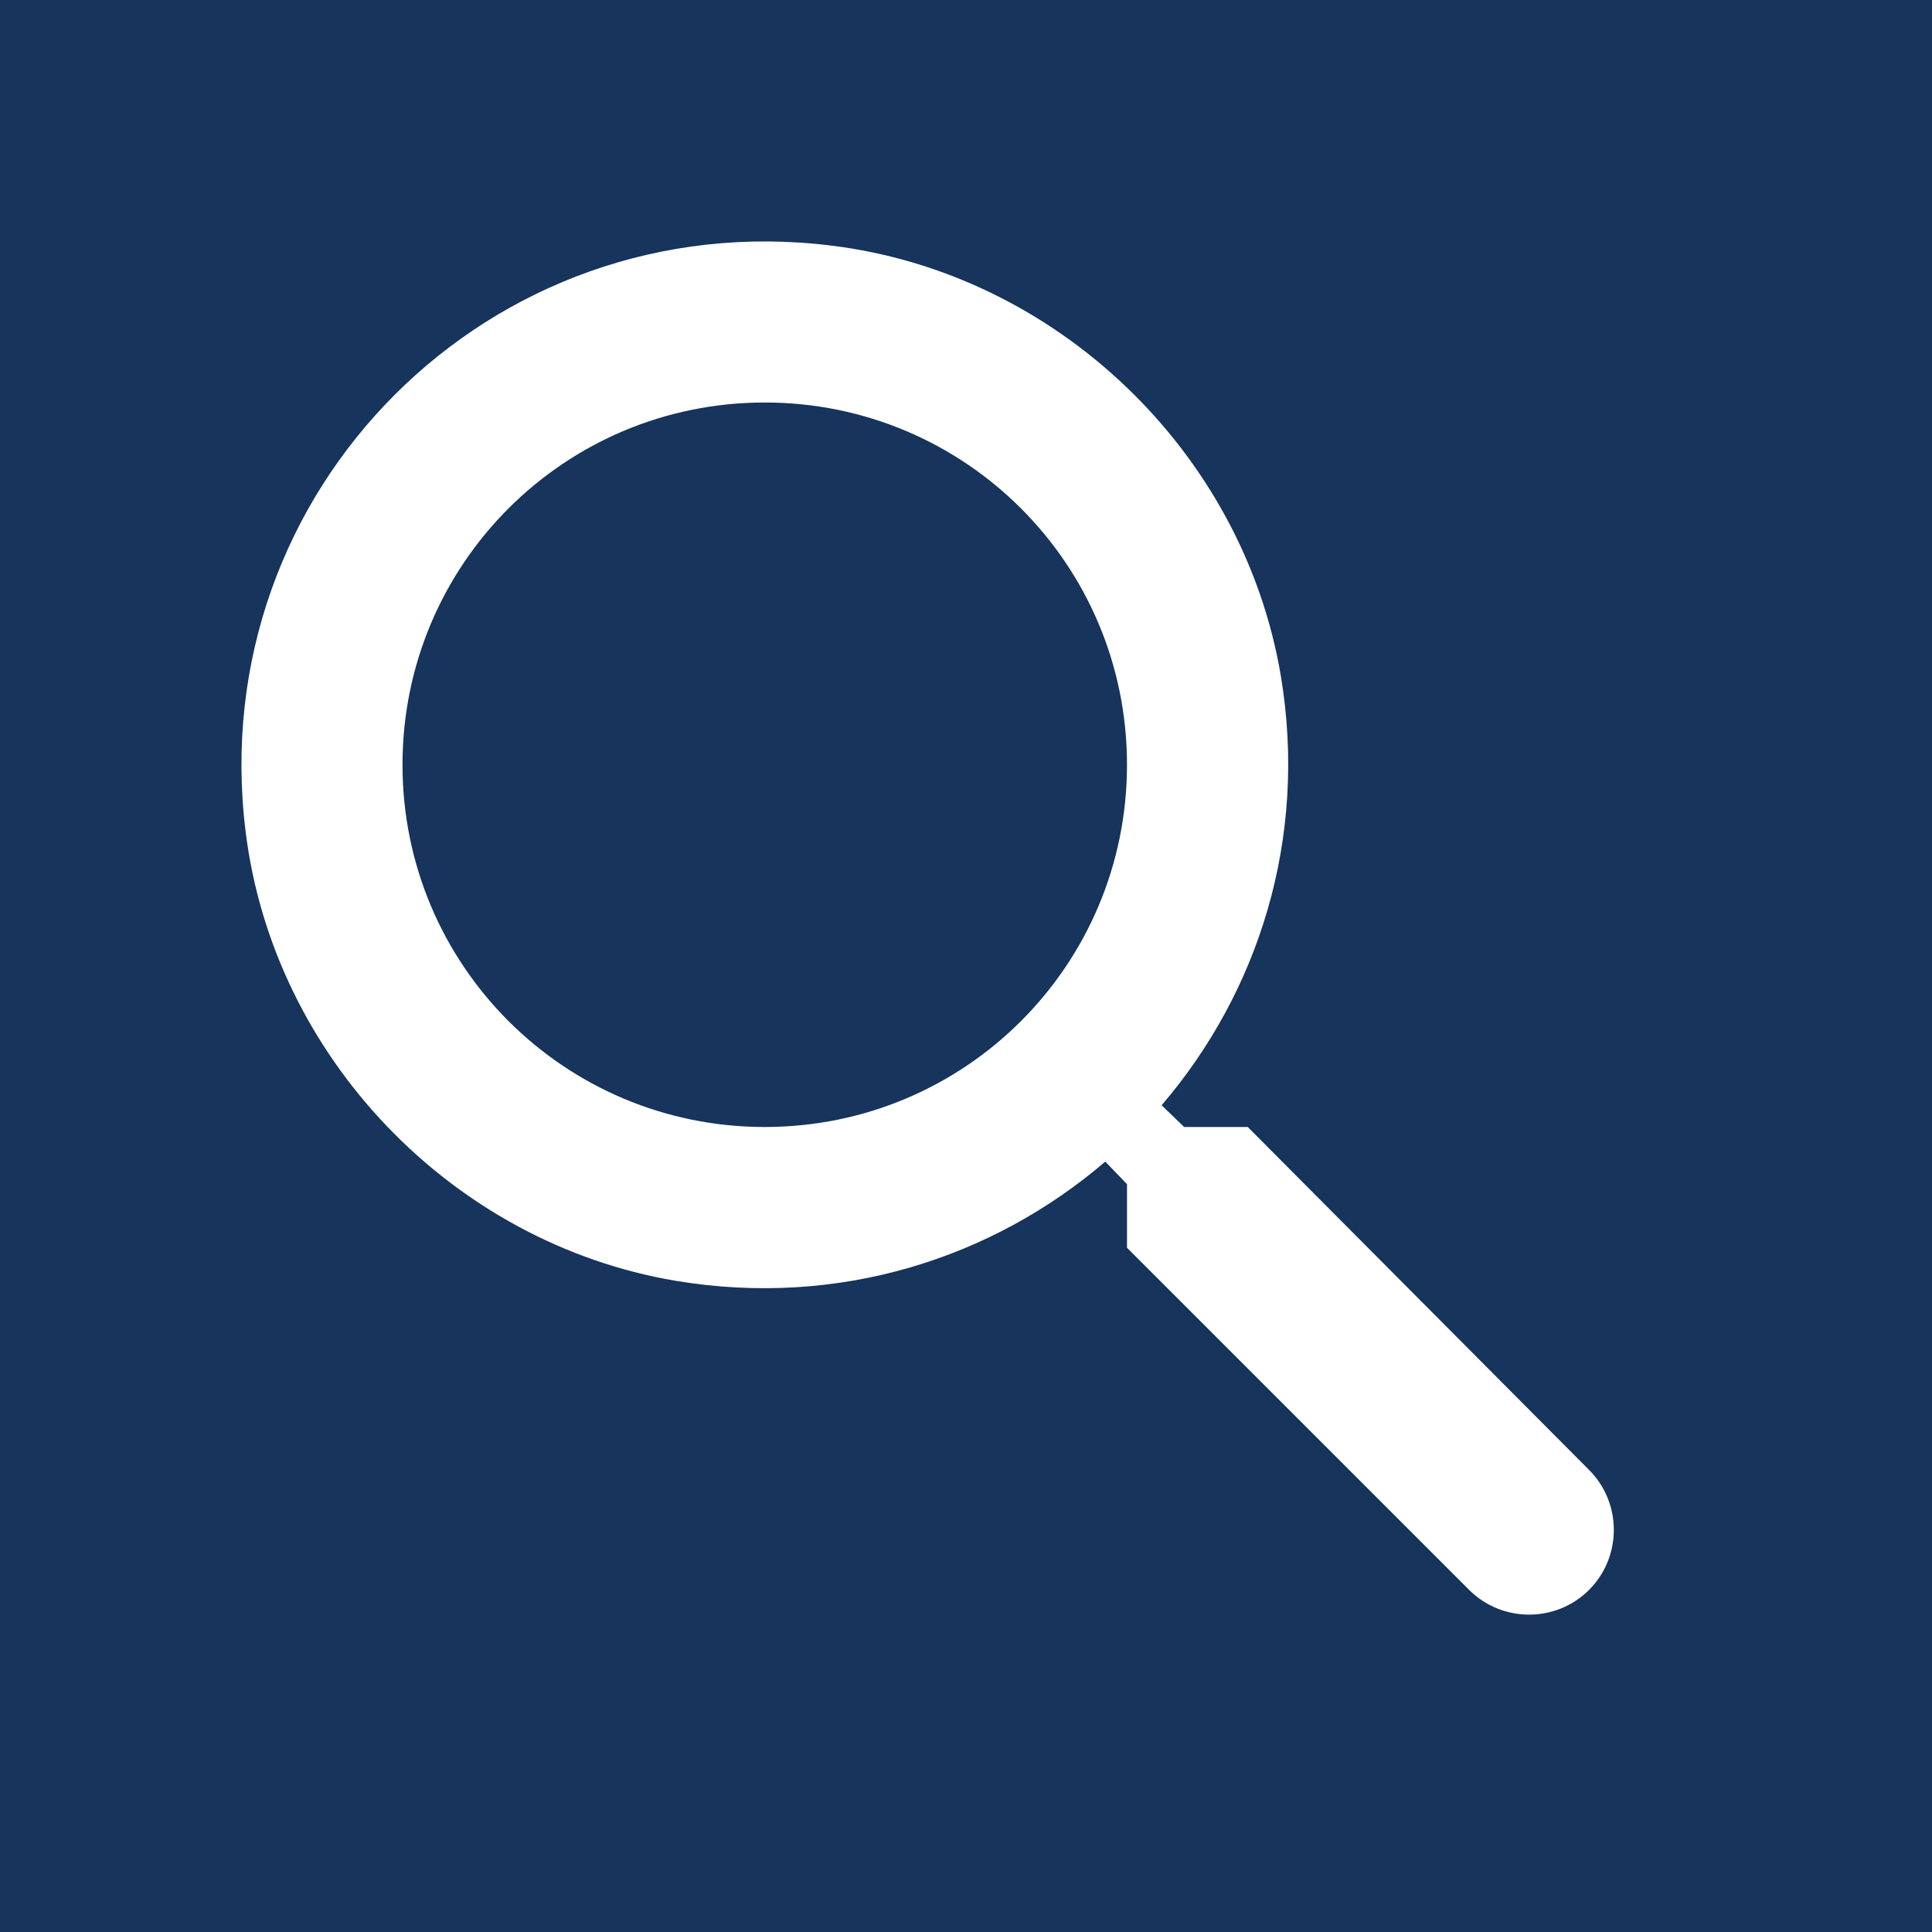
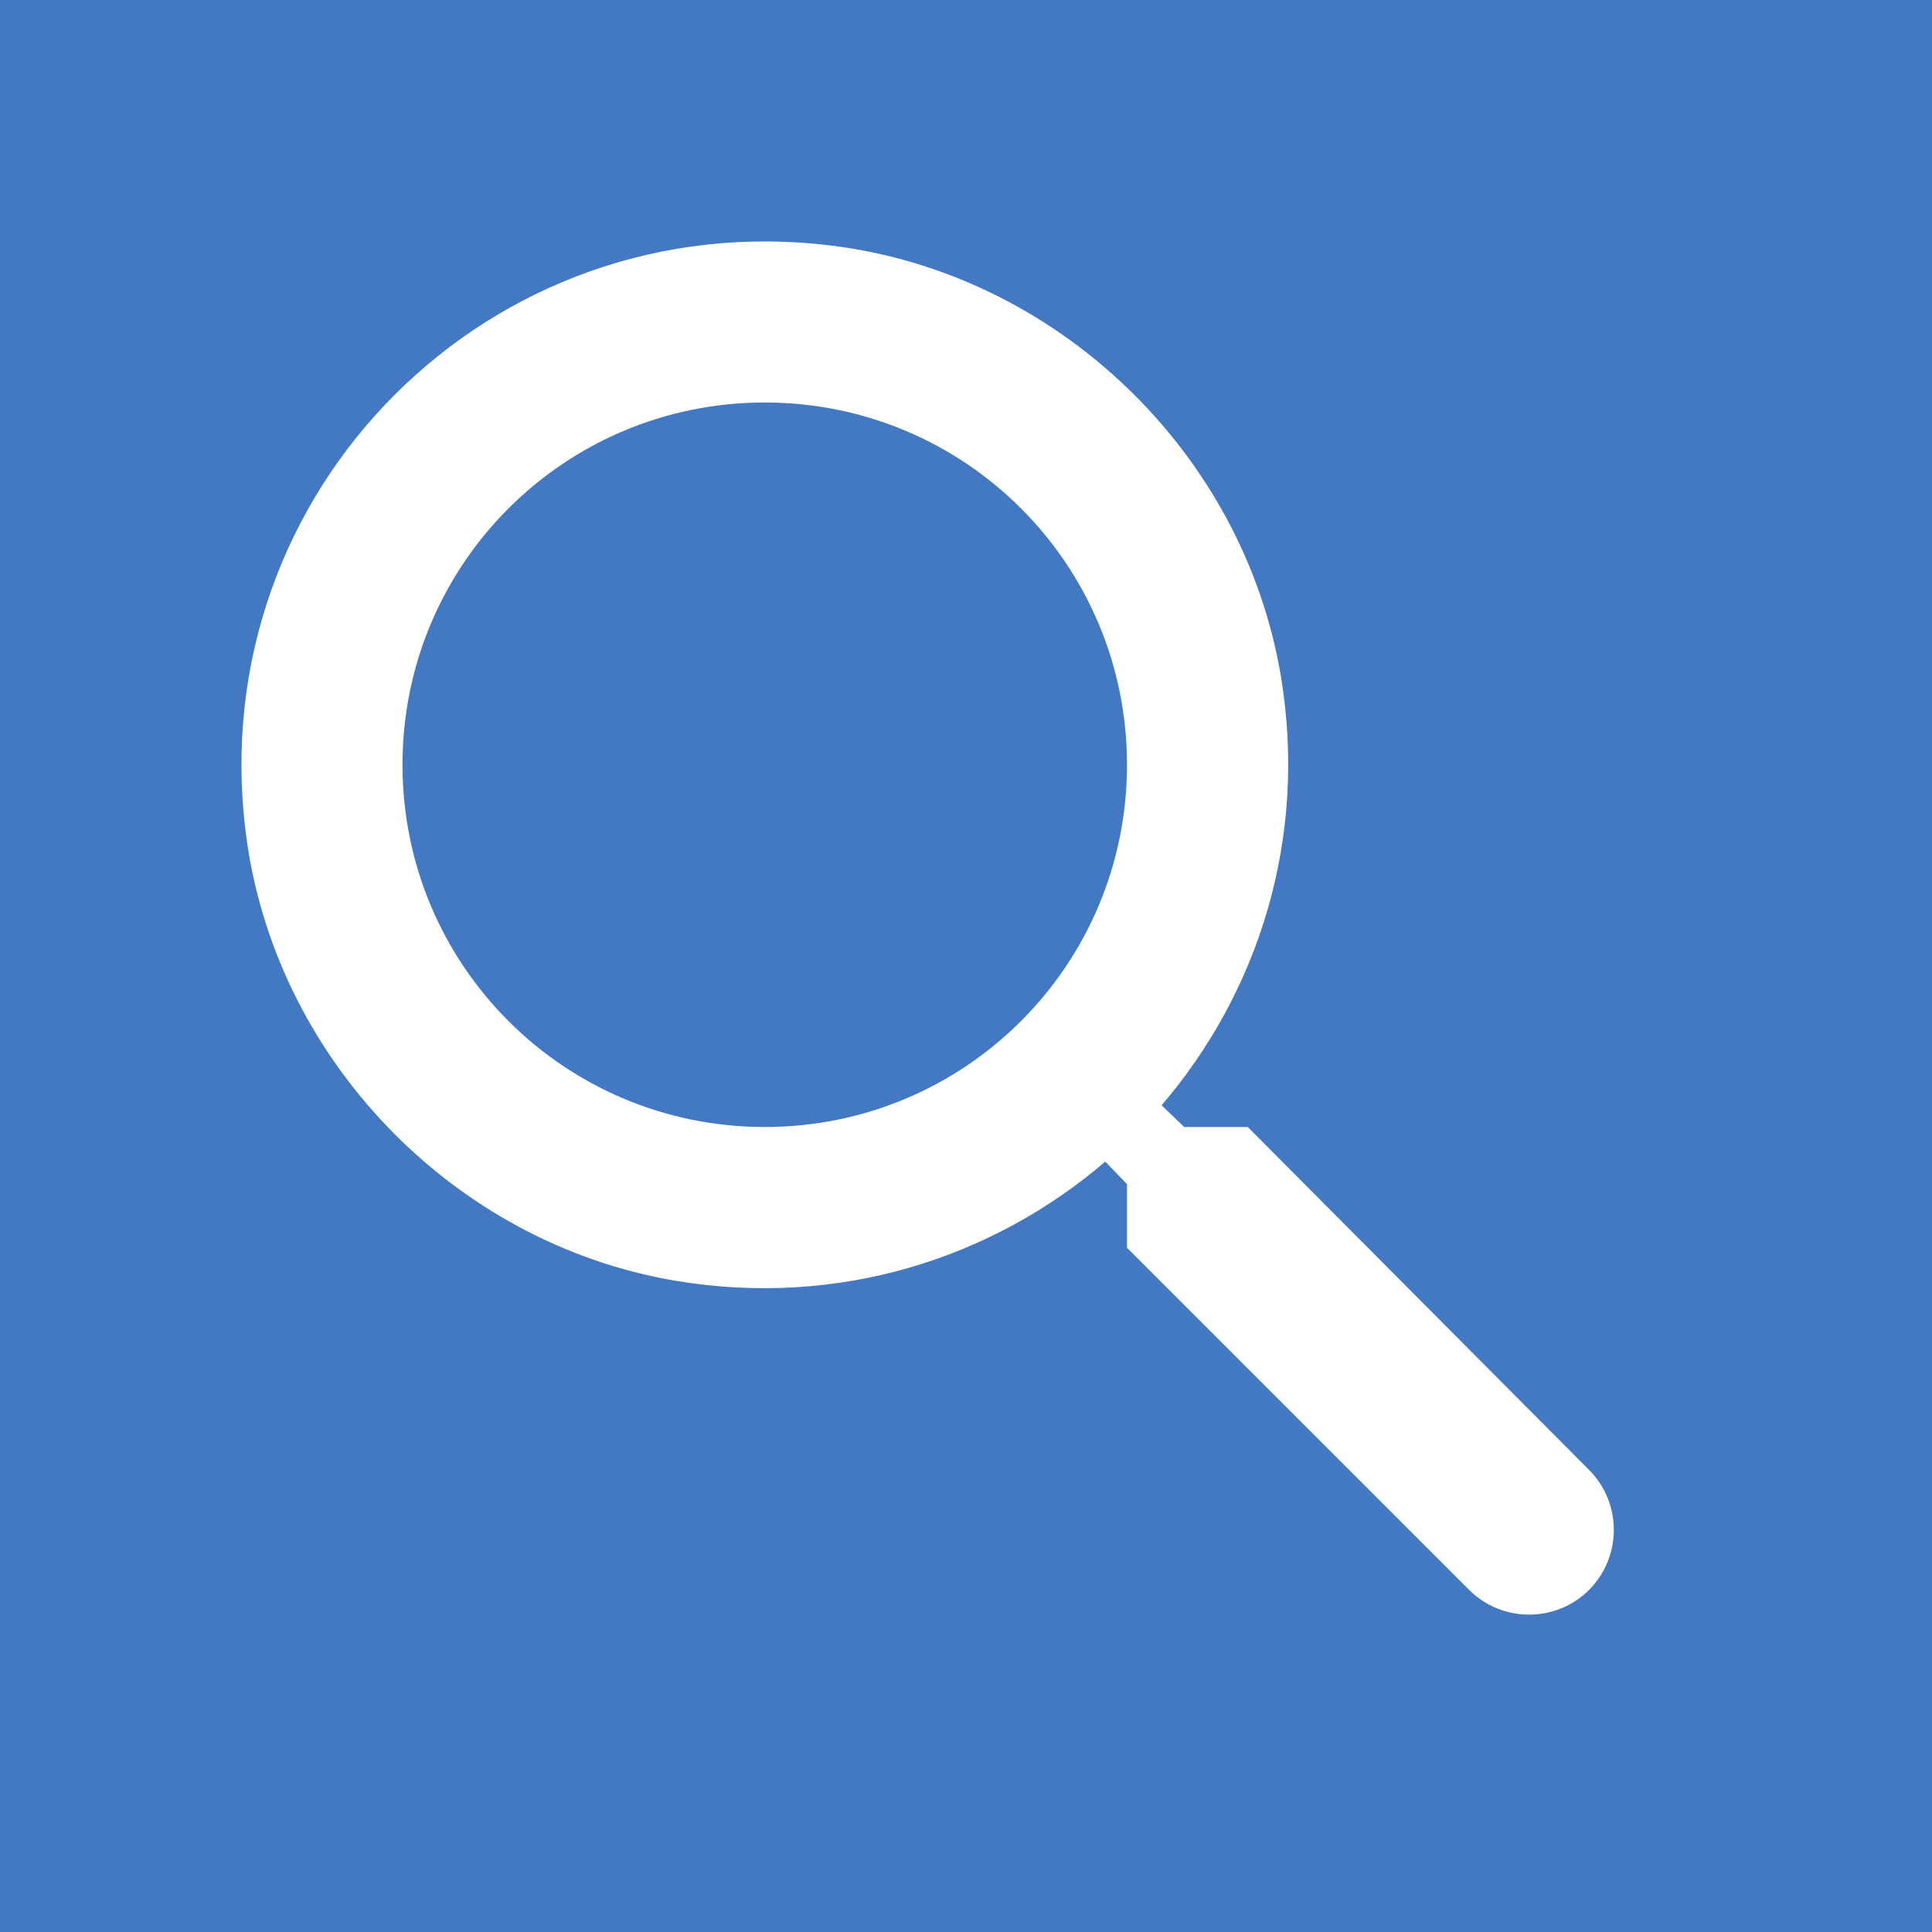
<svg xmlns="http://www.w3.org/2000/svg" height="50" viewBox="0 0 24 24" width="50" fill="white">
-   <path d="M0 0h24v24H0V0z" fill="#16345C" />
+   <path d="M0 0h24v24H0V0z" fill="#4279C2" />
  <path d="M15.5 14h-.79l-.28-.27c1.2-1.4 1.82-3.31 1.48-5.34-.47-2.78-2.79-5-5.59-5.34-4.23-.52-7.79 3.04-7.27 7.27.34 2.8 2.56 5.12 5.34 5.59 2.03.34 3.94-.28 5.34-1.48l.27.28v.79l4.25 4.25c.41.41 1.08.41 1.49 0 .41-.41.41-1.08 0-1.49L15.5 14zm-6 0C7.01 14 5 11.99 5 9.5S7.01 5 9.5 5 14 7.01 14 9.5 11.99 14 9.5 14z" />
</svg>
